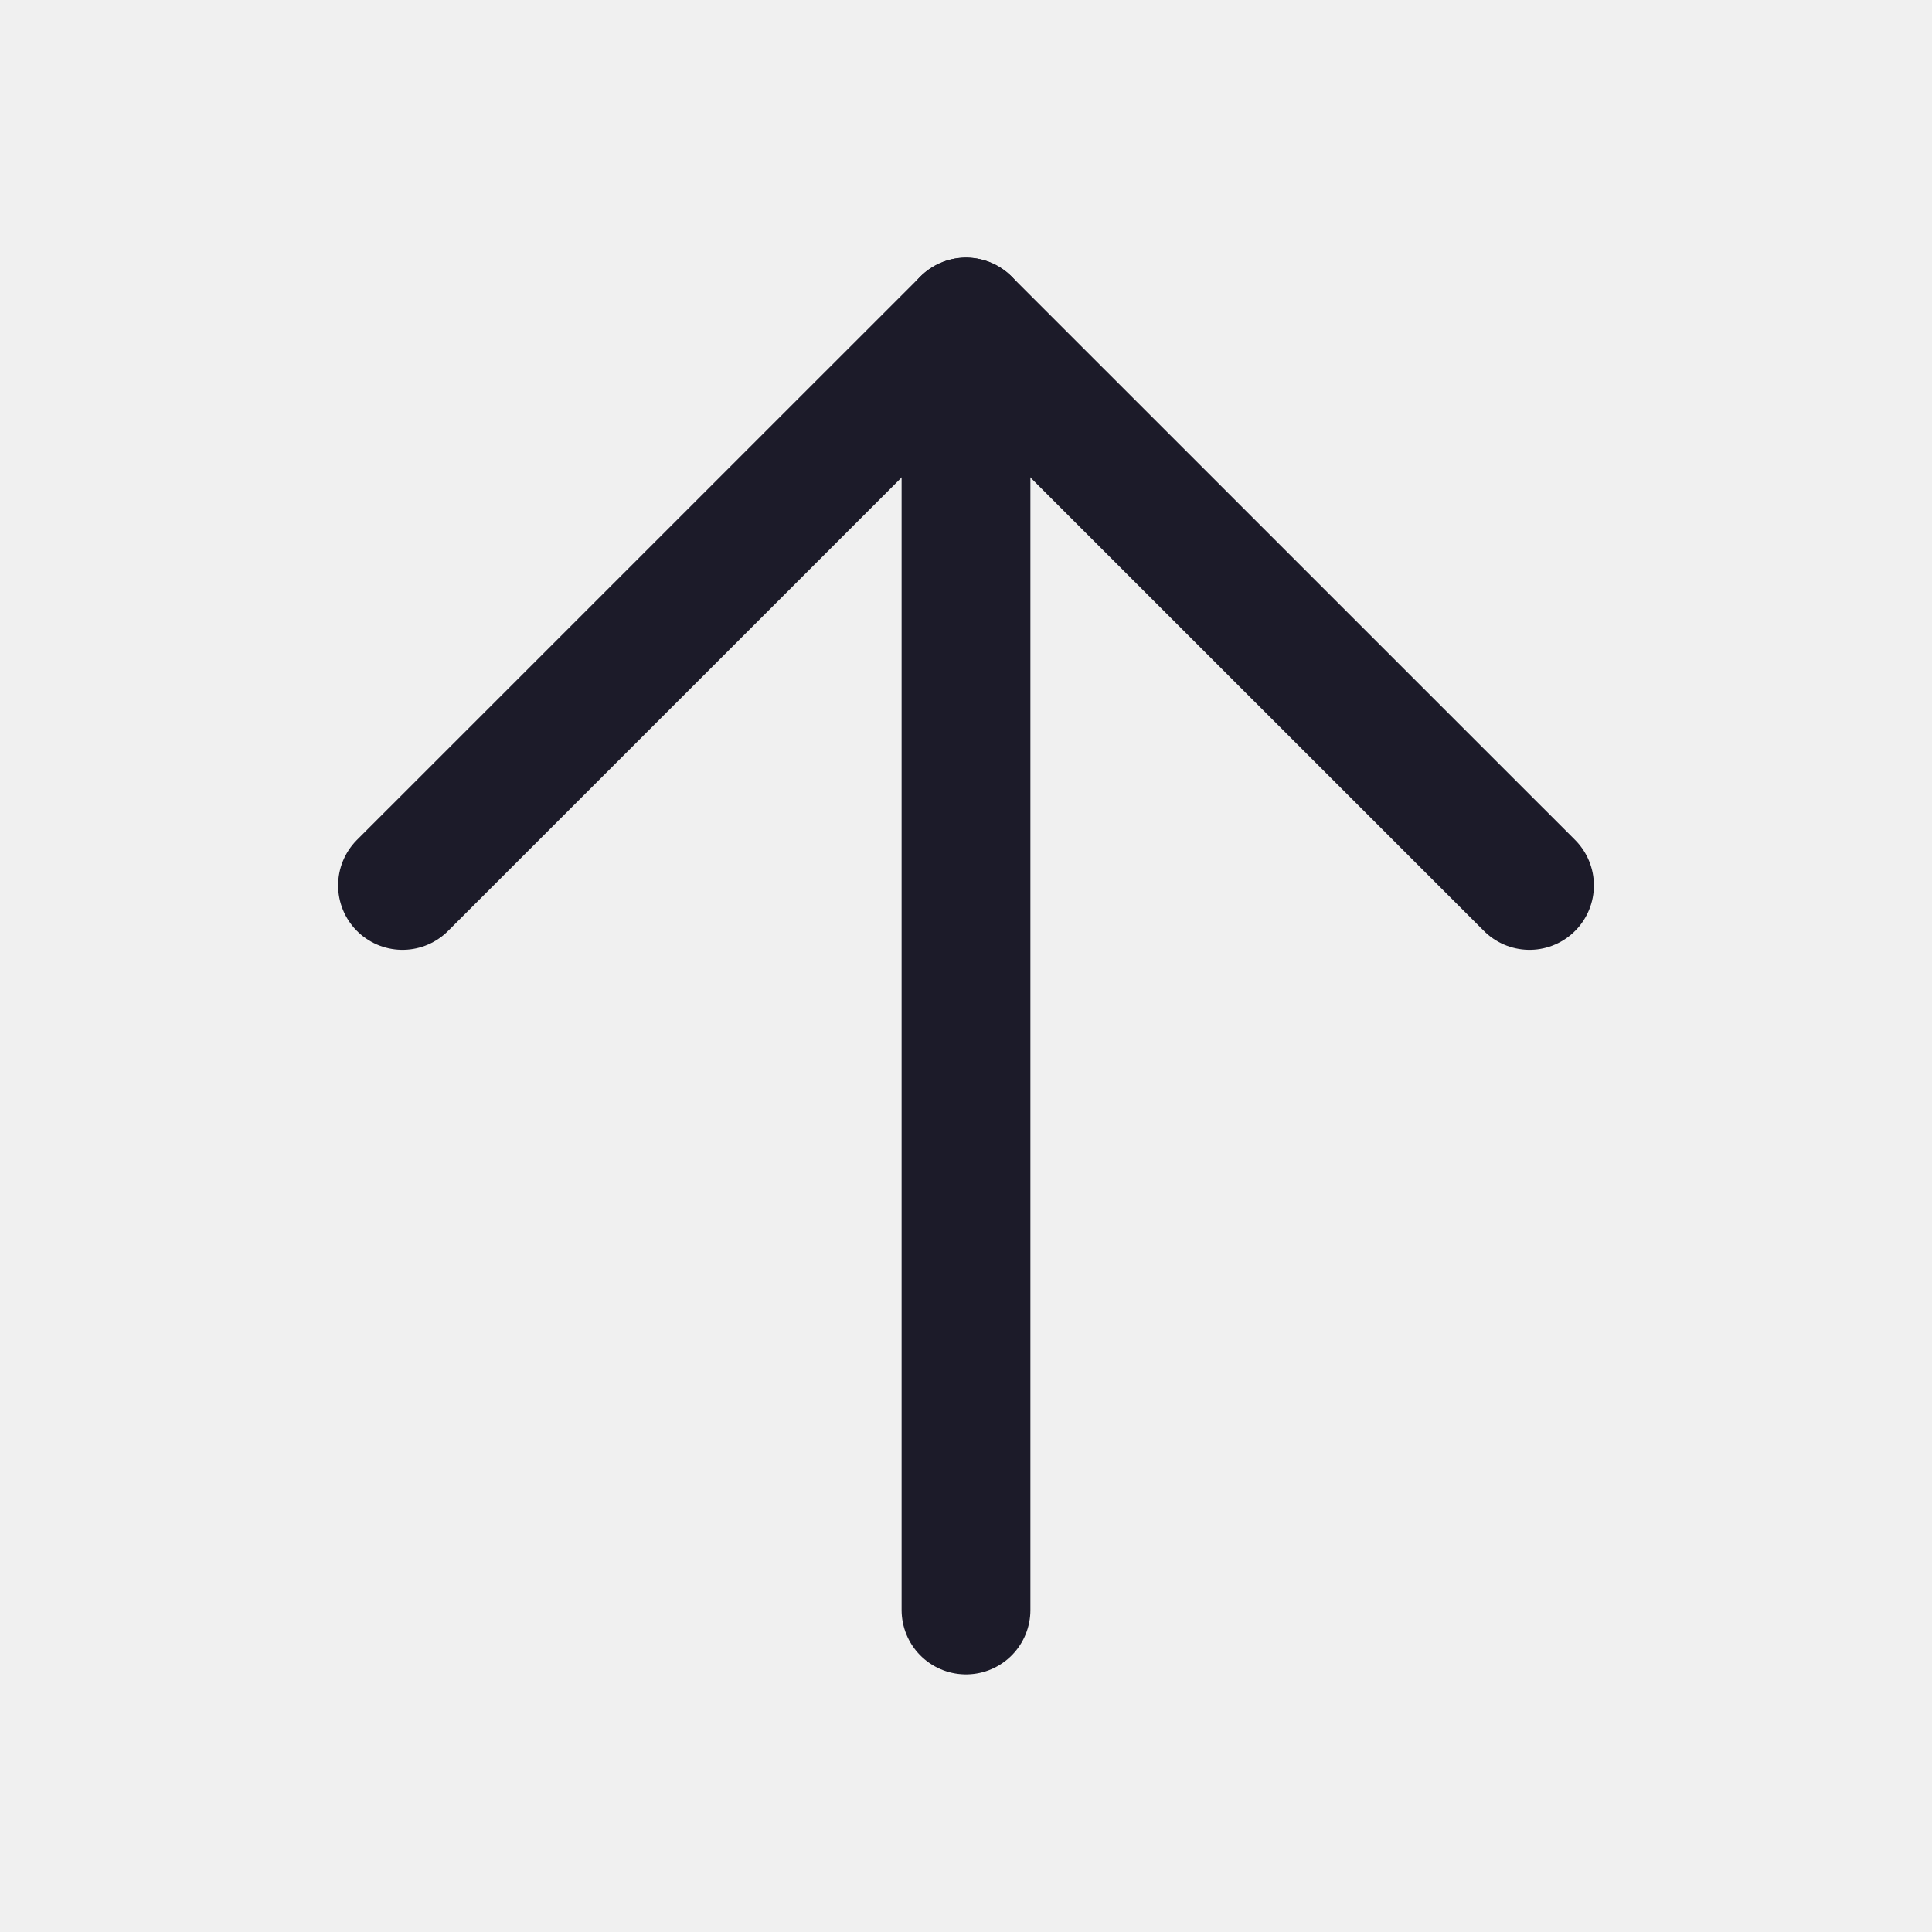
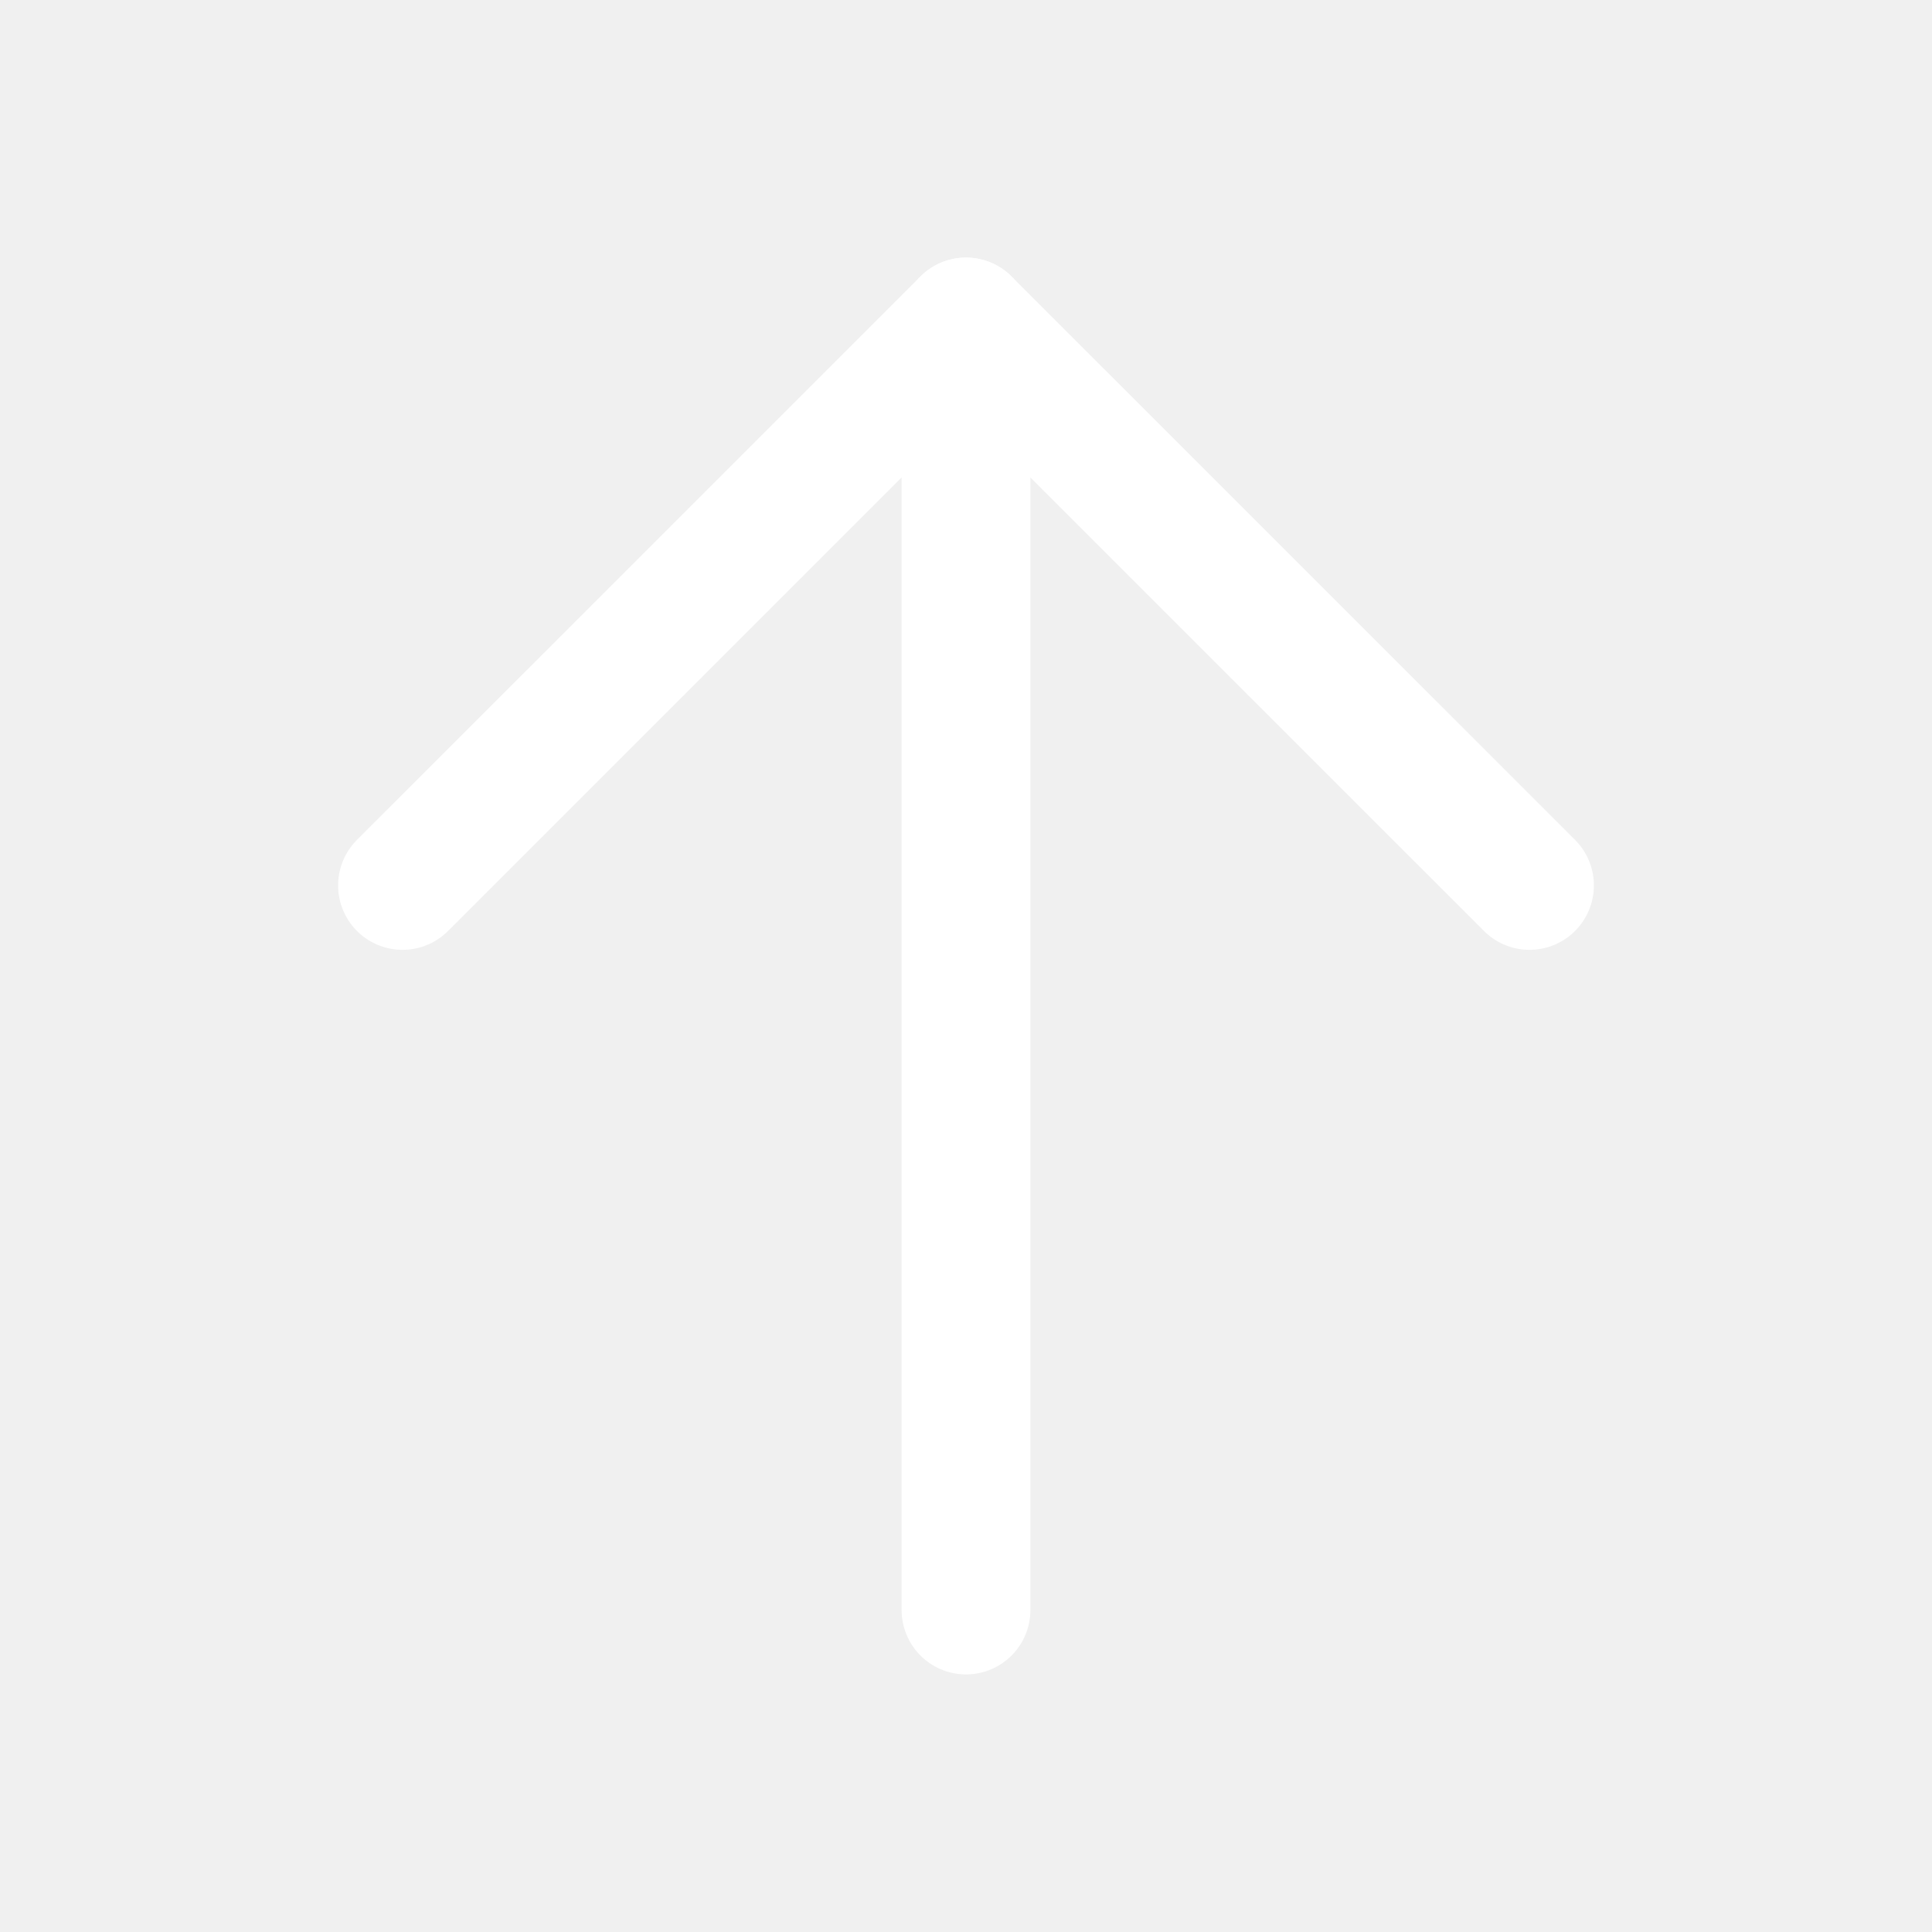
<svg xmlns="http://www.w3.org/2000/svg" width="30" height="30" viewBox="0 0 30 30" fill="none">
-   <path d="M15 25V5" stroke="#1C1B29" stroke-width="2" stroke-linecap="round" stroke-linejoin="round" />
-   <path d="M6.25 13.749L15 5L23.75 13.749" stroke="#1C1B29" stroke-width="2" stroke-linecap="round" stroke-linejoin="round" />
+   <path d="M15 25V5" stroke="#fff" stroke-width="2" stroke-linecap="round" stroke-linejoin="round" />
+   <path d="M6.25 13.749L15 5L23.75 13.749" stroke="#fff" stroke-width="2" stroke-linecap="round" stroke-linejoin="round" />
</svg>
